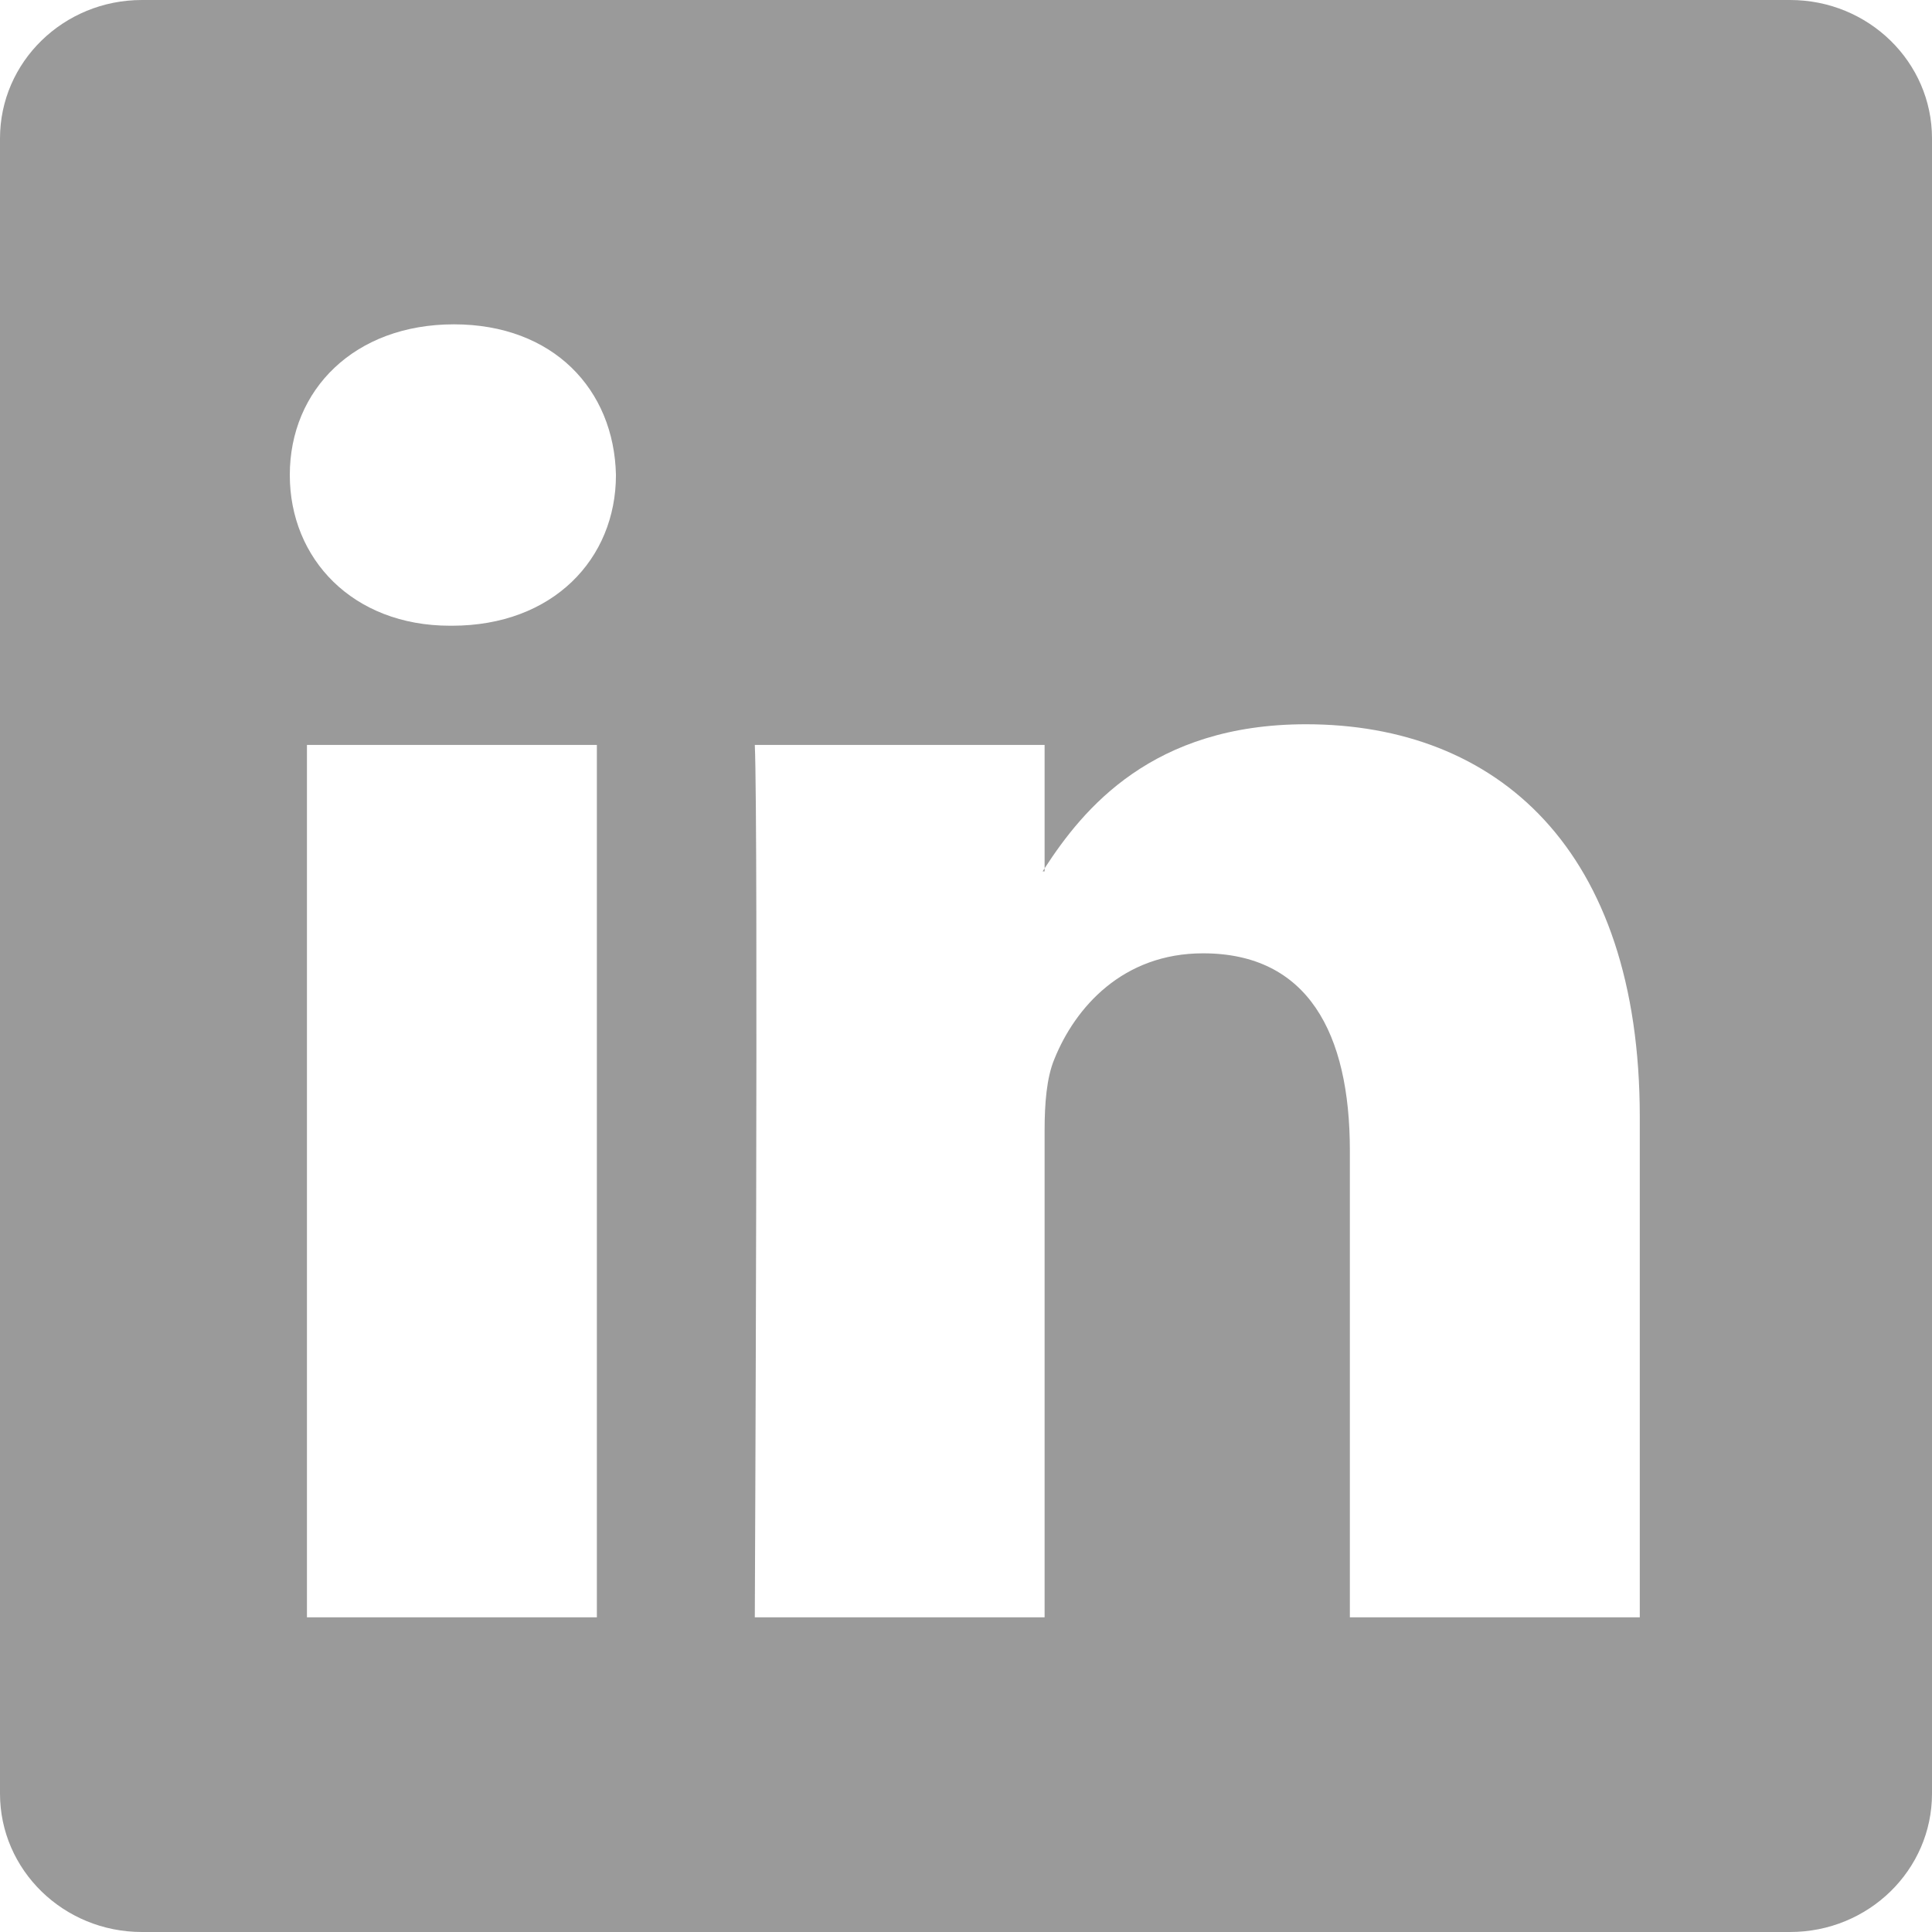
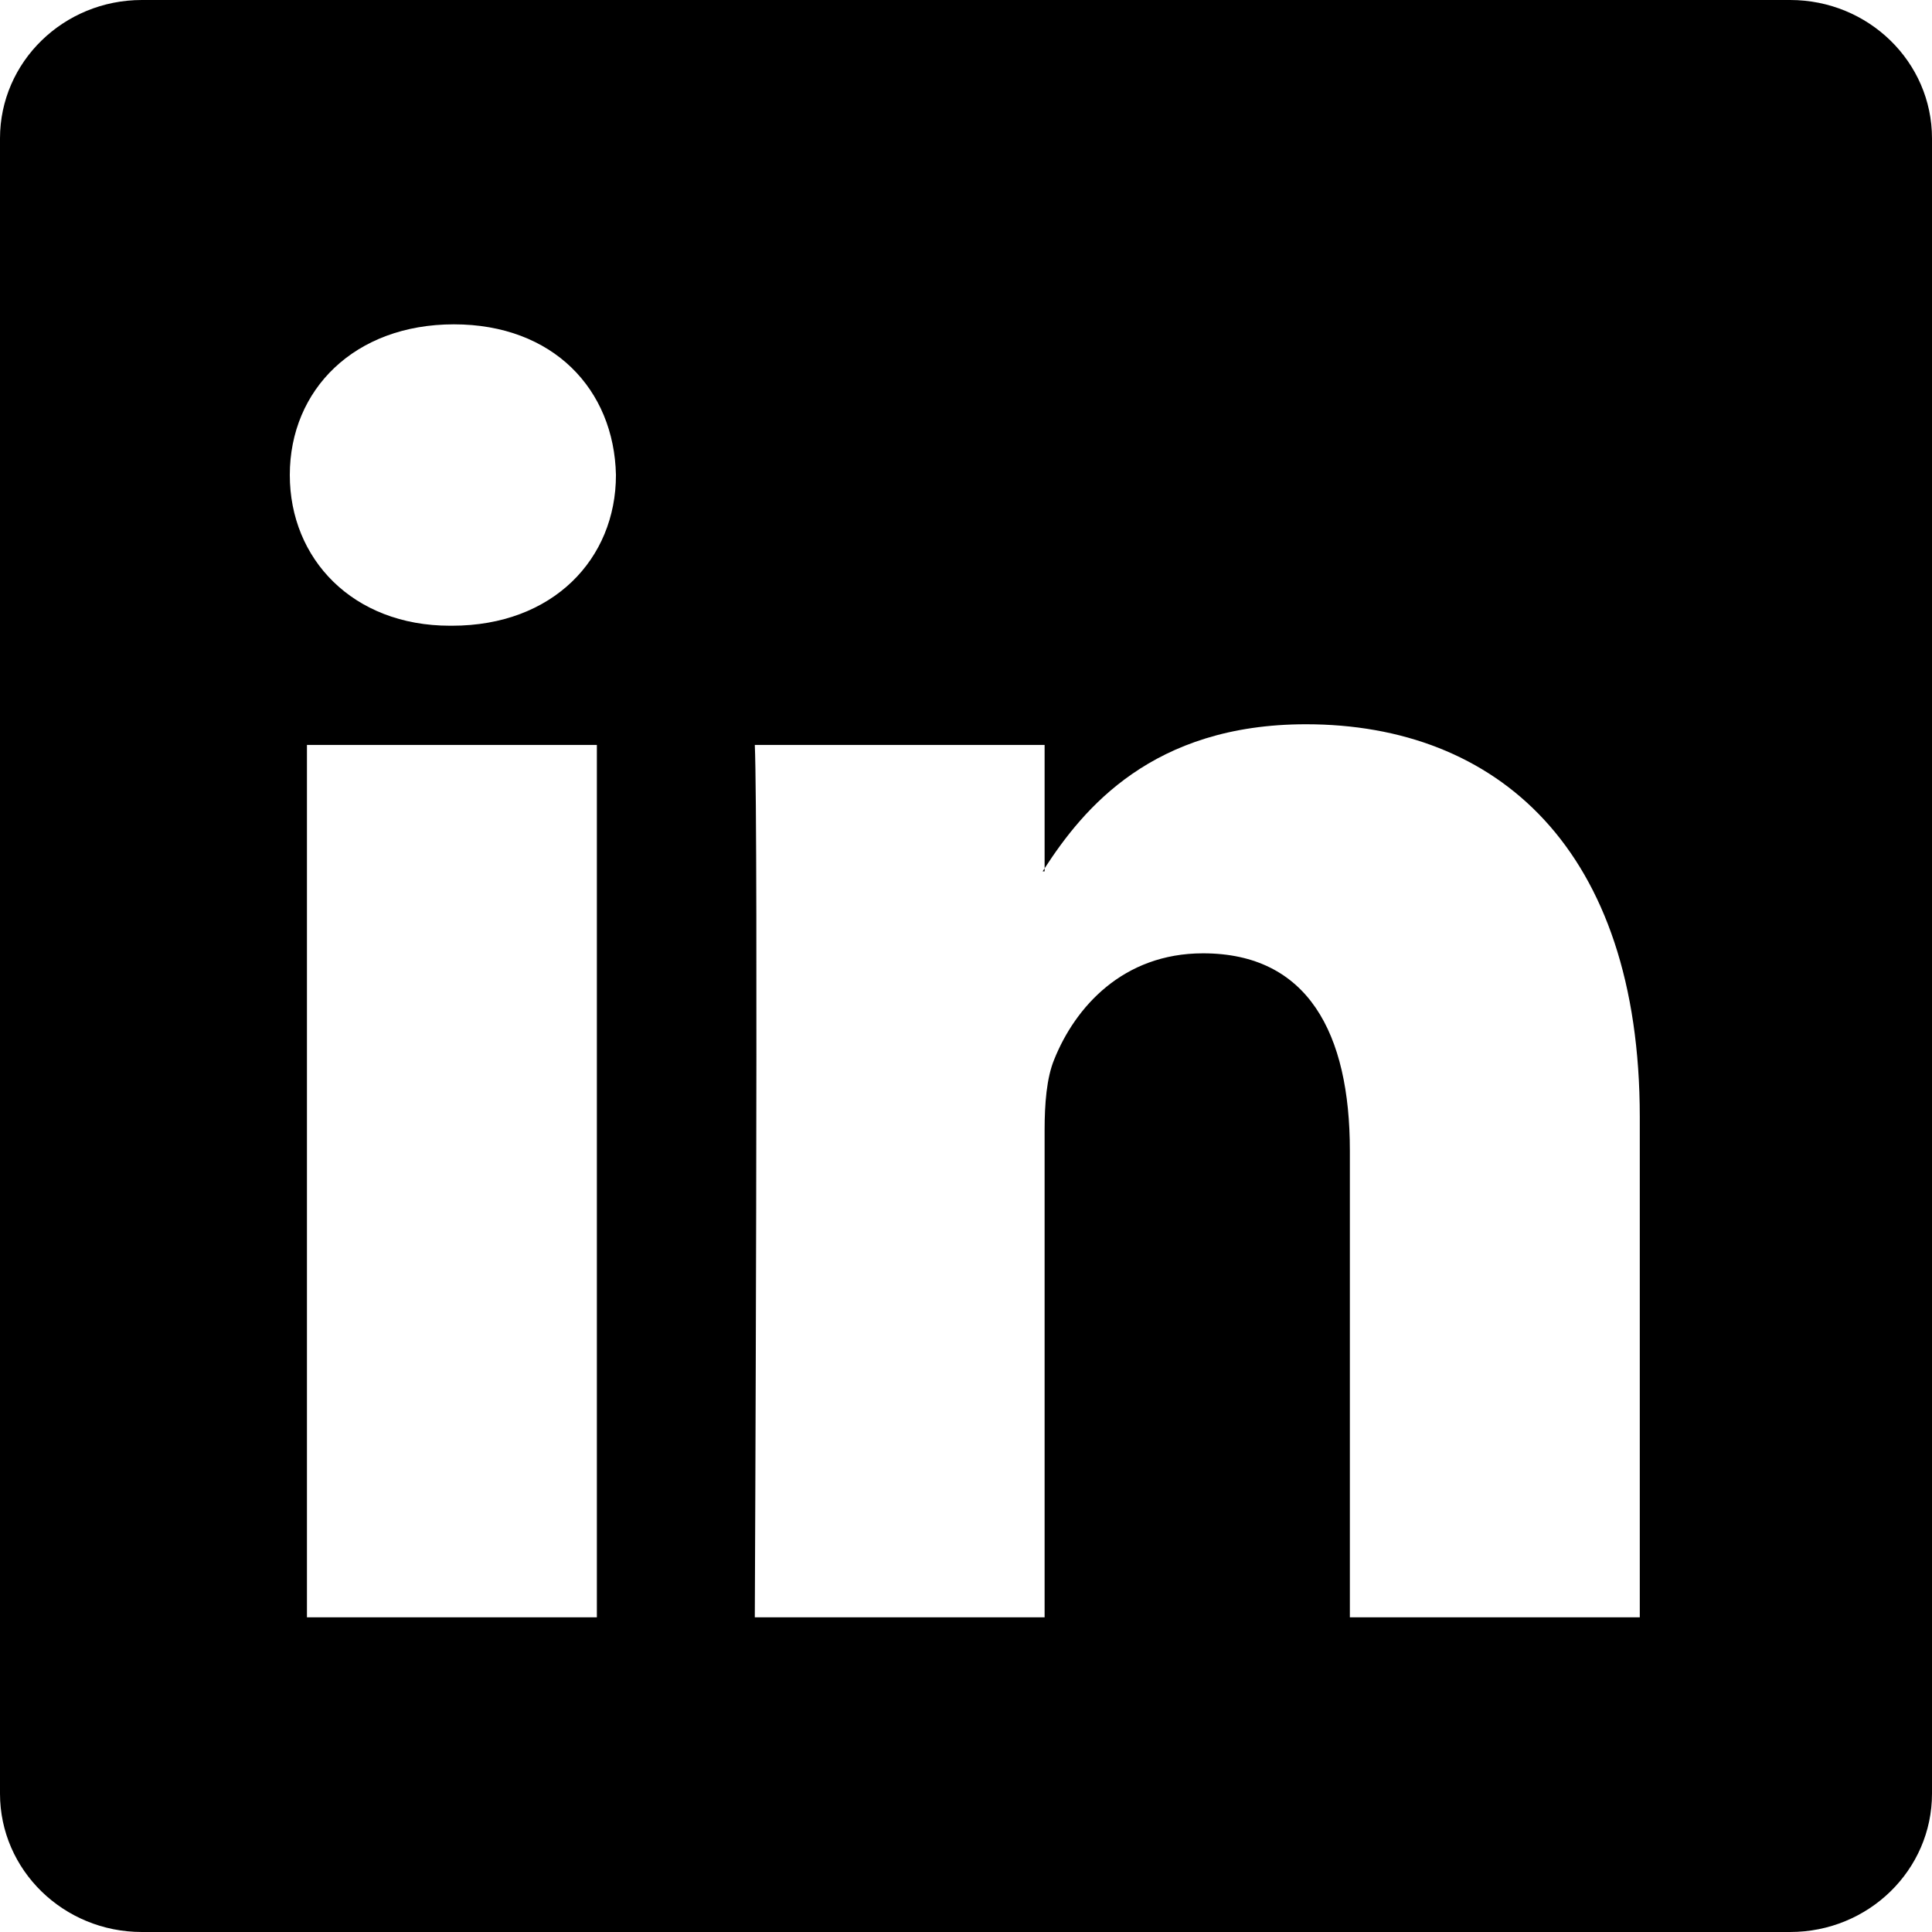
<svg xmlns="http://www.w3.org/2000/svg" width="16" height="16" viewBox="0 0 16 16" fill="none">
-   <path d="M0 1.146C0 0.513 0.526 0 1.175 0H14.825C15.474 0 16 0.513 16 1.146V14.854C16 15.487 15.474 16 14.825 16H1.175C0.526 16 0 15.487 0 14.854V1.146ZM4.943 13.394V6.169H2.542V13.394H4.943ZM3.743 5.182C4.58 5.182 5.101 4.628 5.101 3.934C5.086 3.225 4.581 2.686 3.759 2.686C2.937 2.686 2.4 3.226 2.4 3.934C2.4 4.628 2.921 5.182 3.727 5.182H3.743ZM8.651 13.394V9.359C8.651 9.143 8.667 8.927 8.731 8.773C8.904 8.342 9.299 7.895 9.963 7.895C10.832 7.895 11.179 8.557 11.179 9.529V13.394H13.58V9.25C13.58 7.03 12.396 5.998 10.816 5.998C9.542 5.998 8.971 6.698 8.651 7.191V7.216H8.635C8.64 7.208 8.646 7.199 8.651 7.191V6.169H6.251C6.281 6.847 6.251 13.394 6.251 13.394H8.651Z" fill="#9A9A9A" />
+   <path d="M0 1.146C0 0.513 0.526 0 1.175 0H14.825C15.474 0 16 0.513 16 1.146V14.854C16 15.487 15.474 16 14.825 16H1.175C0.526 16 0 15.487 0 14.854V1.146ZM4.943 13.394V6.169H2.542V13.394H4.943ZM3.743 5.182C4.58 5.182 5.101 4.628 5.101 3.934C5.086 3.225 4.581 2.686 3.759 2.686C2.937 2.686 2.4 3.226 2.4 3.934C2.4 4.628 2.921 5.182 3.727 5.182H3.743ZM8.651 13.394V9.359C8.651 9.143 8.667 8.927 8.731 8.773C8.904 8.342 9.299 7.895 9.963 7.895C10.832 7.895 11.179 8.557 11.179 9.529V13.394H13.58V9.25C13.58 7.03 12.396 5.998 10.816 5.998C9.542 5.998 8.971 6.698 8.651 7.191V7.216H8.635C8.64 7.208 8.646 7.199 8.651 7.191V6.169H6.251C6.281 6.847 6.251 13.394 6.251 13.394H8.651Z" fill="currentColor" />
</svg>
